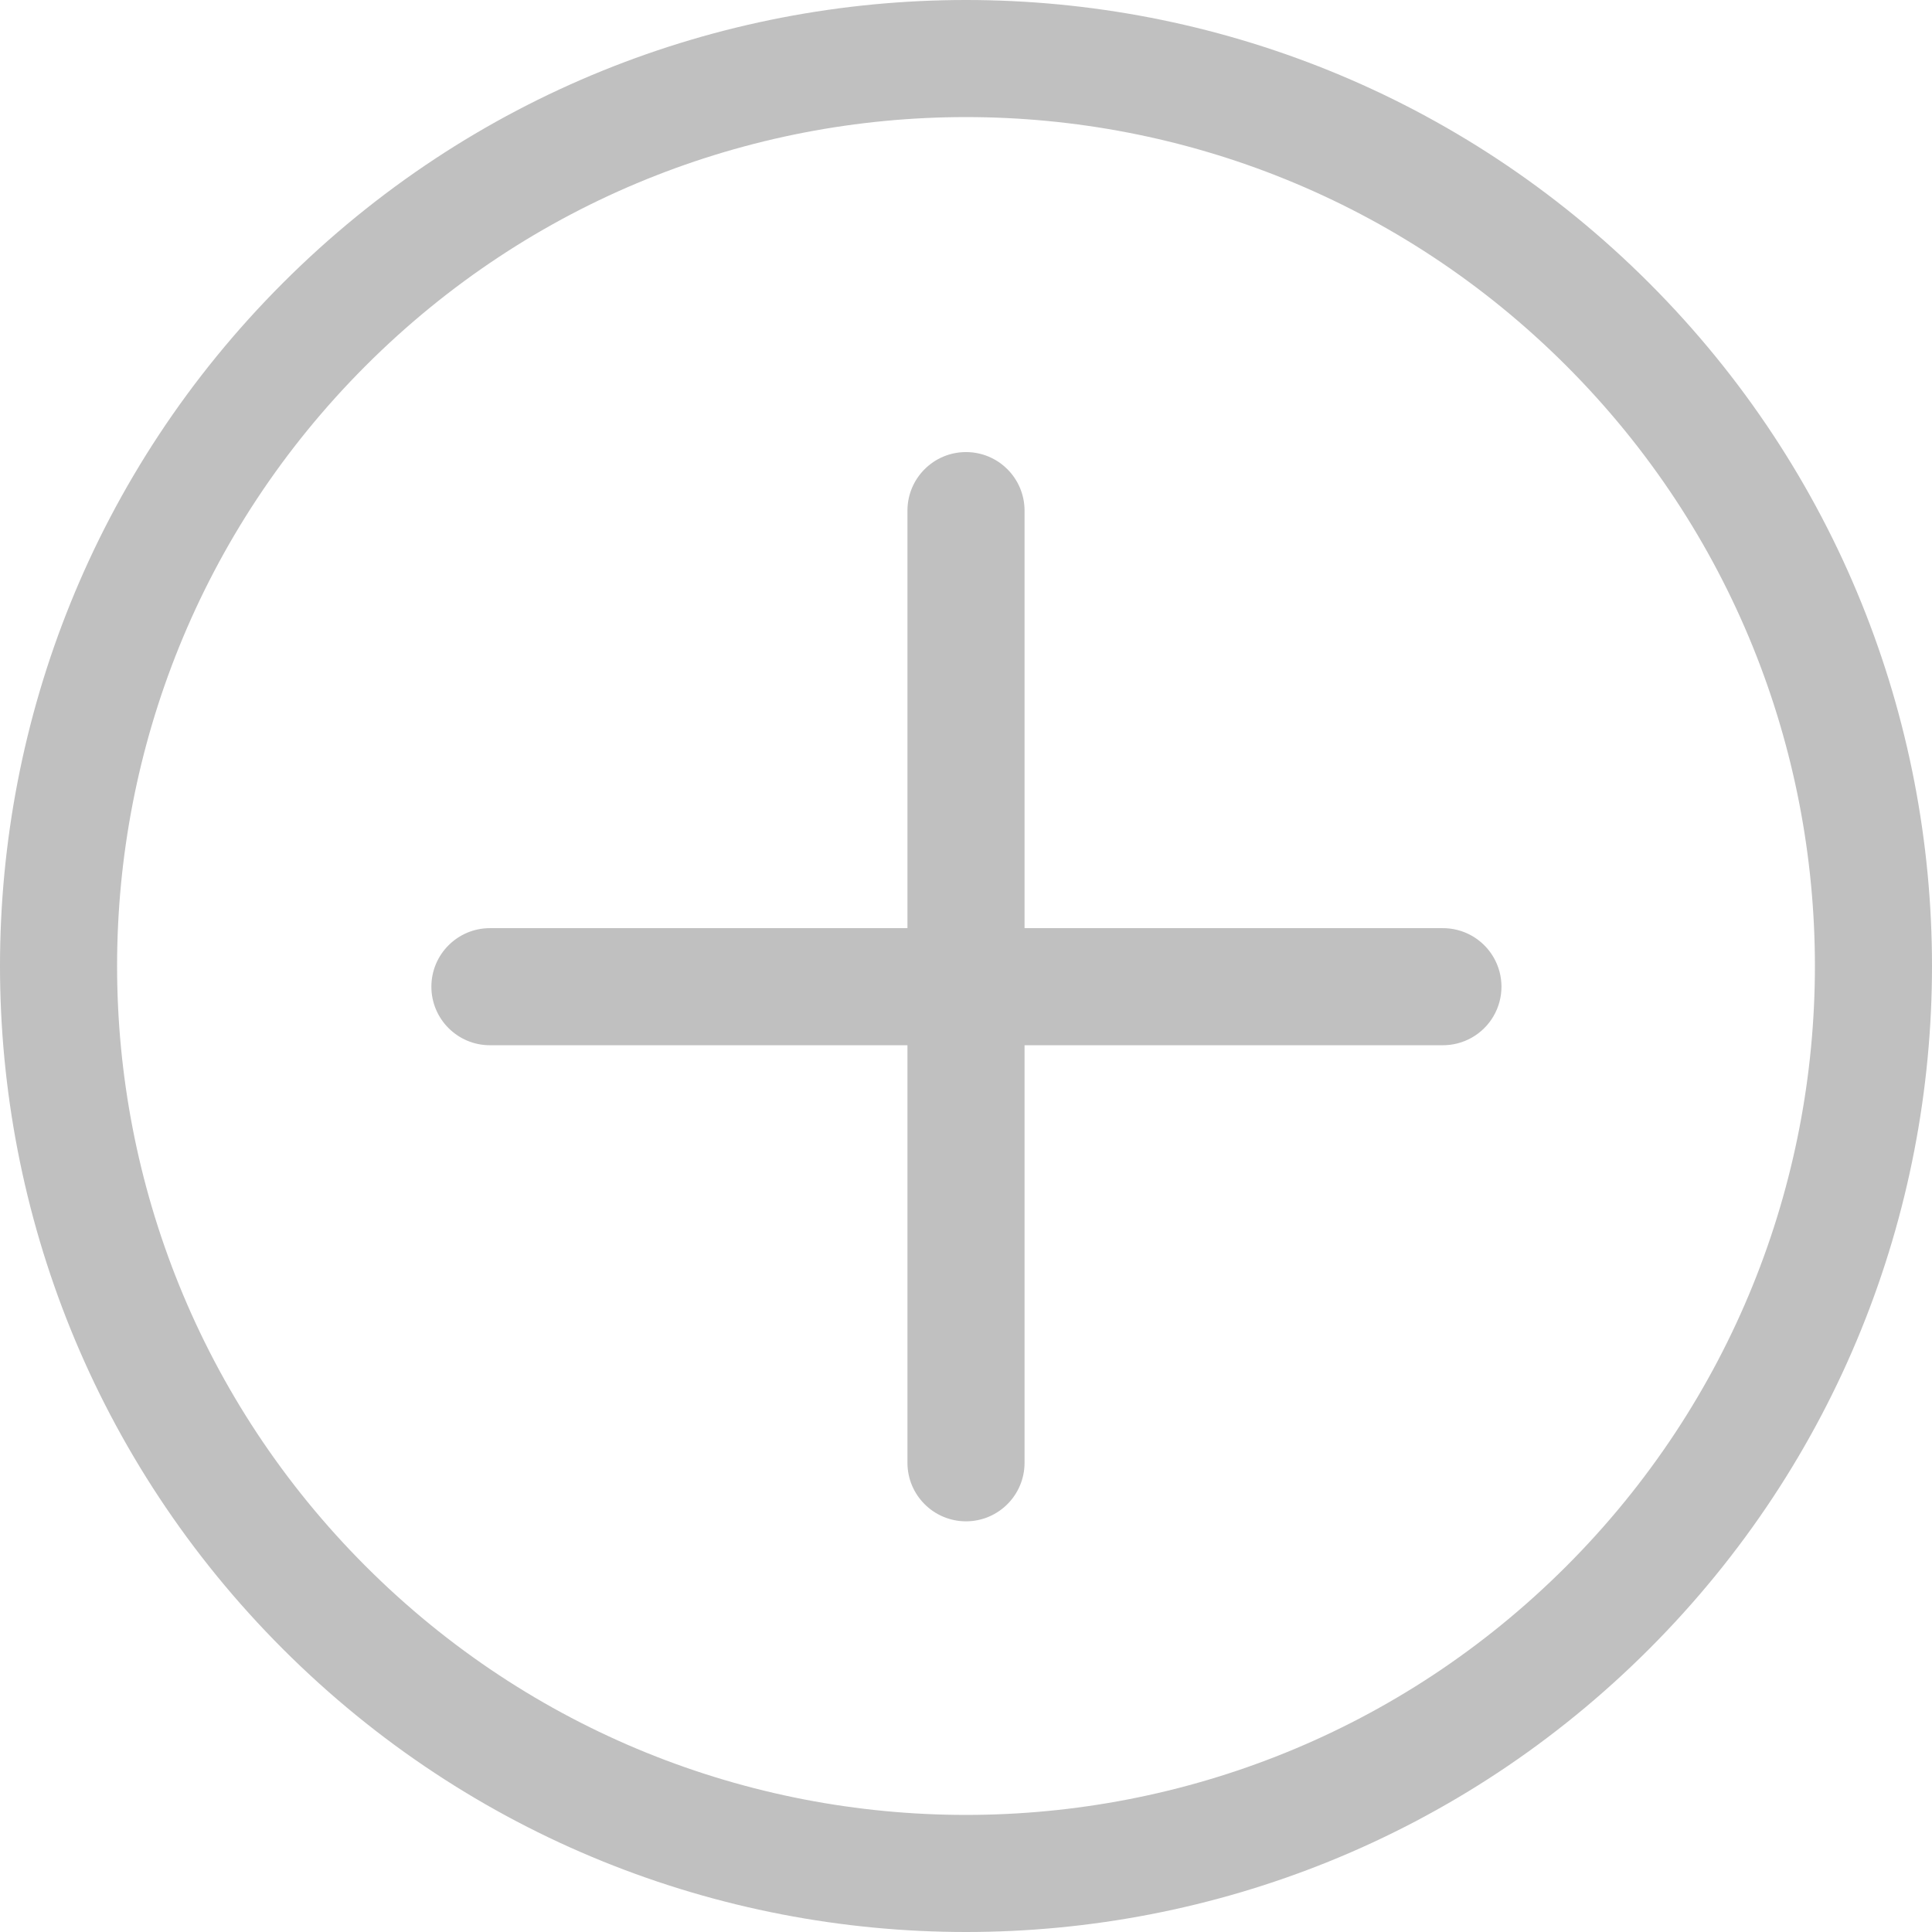
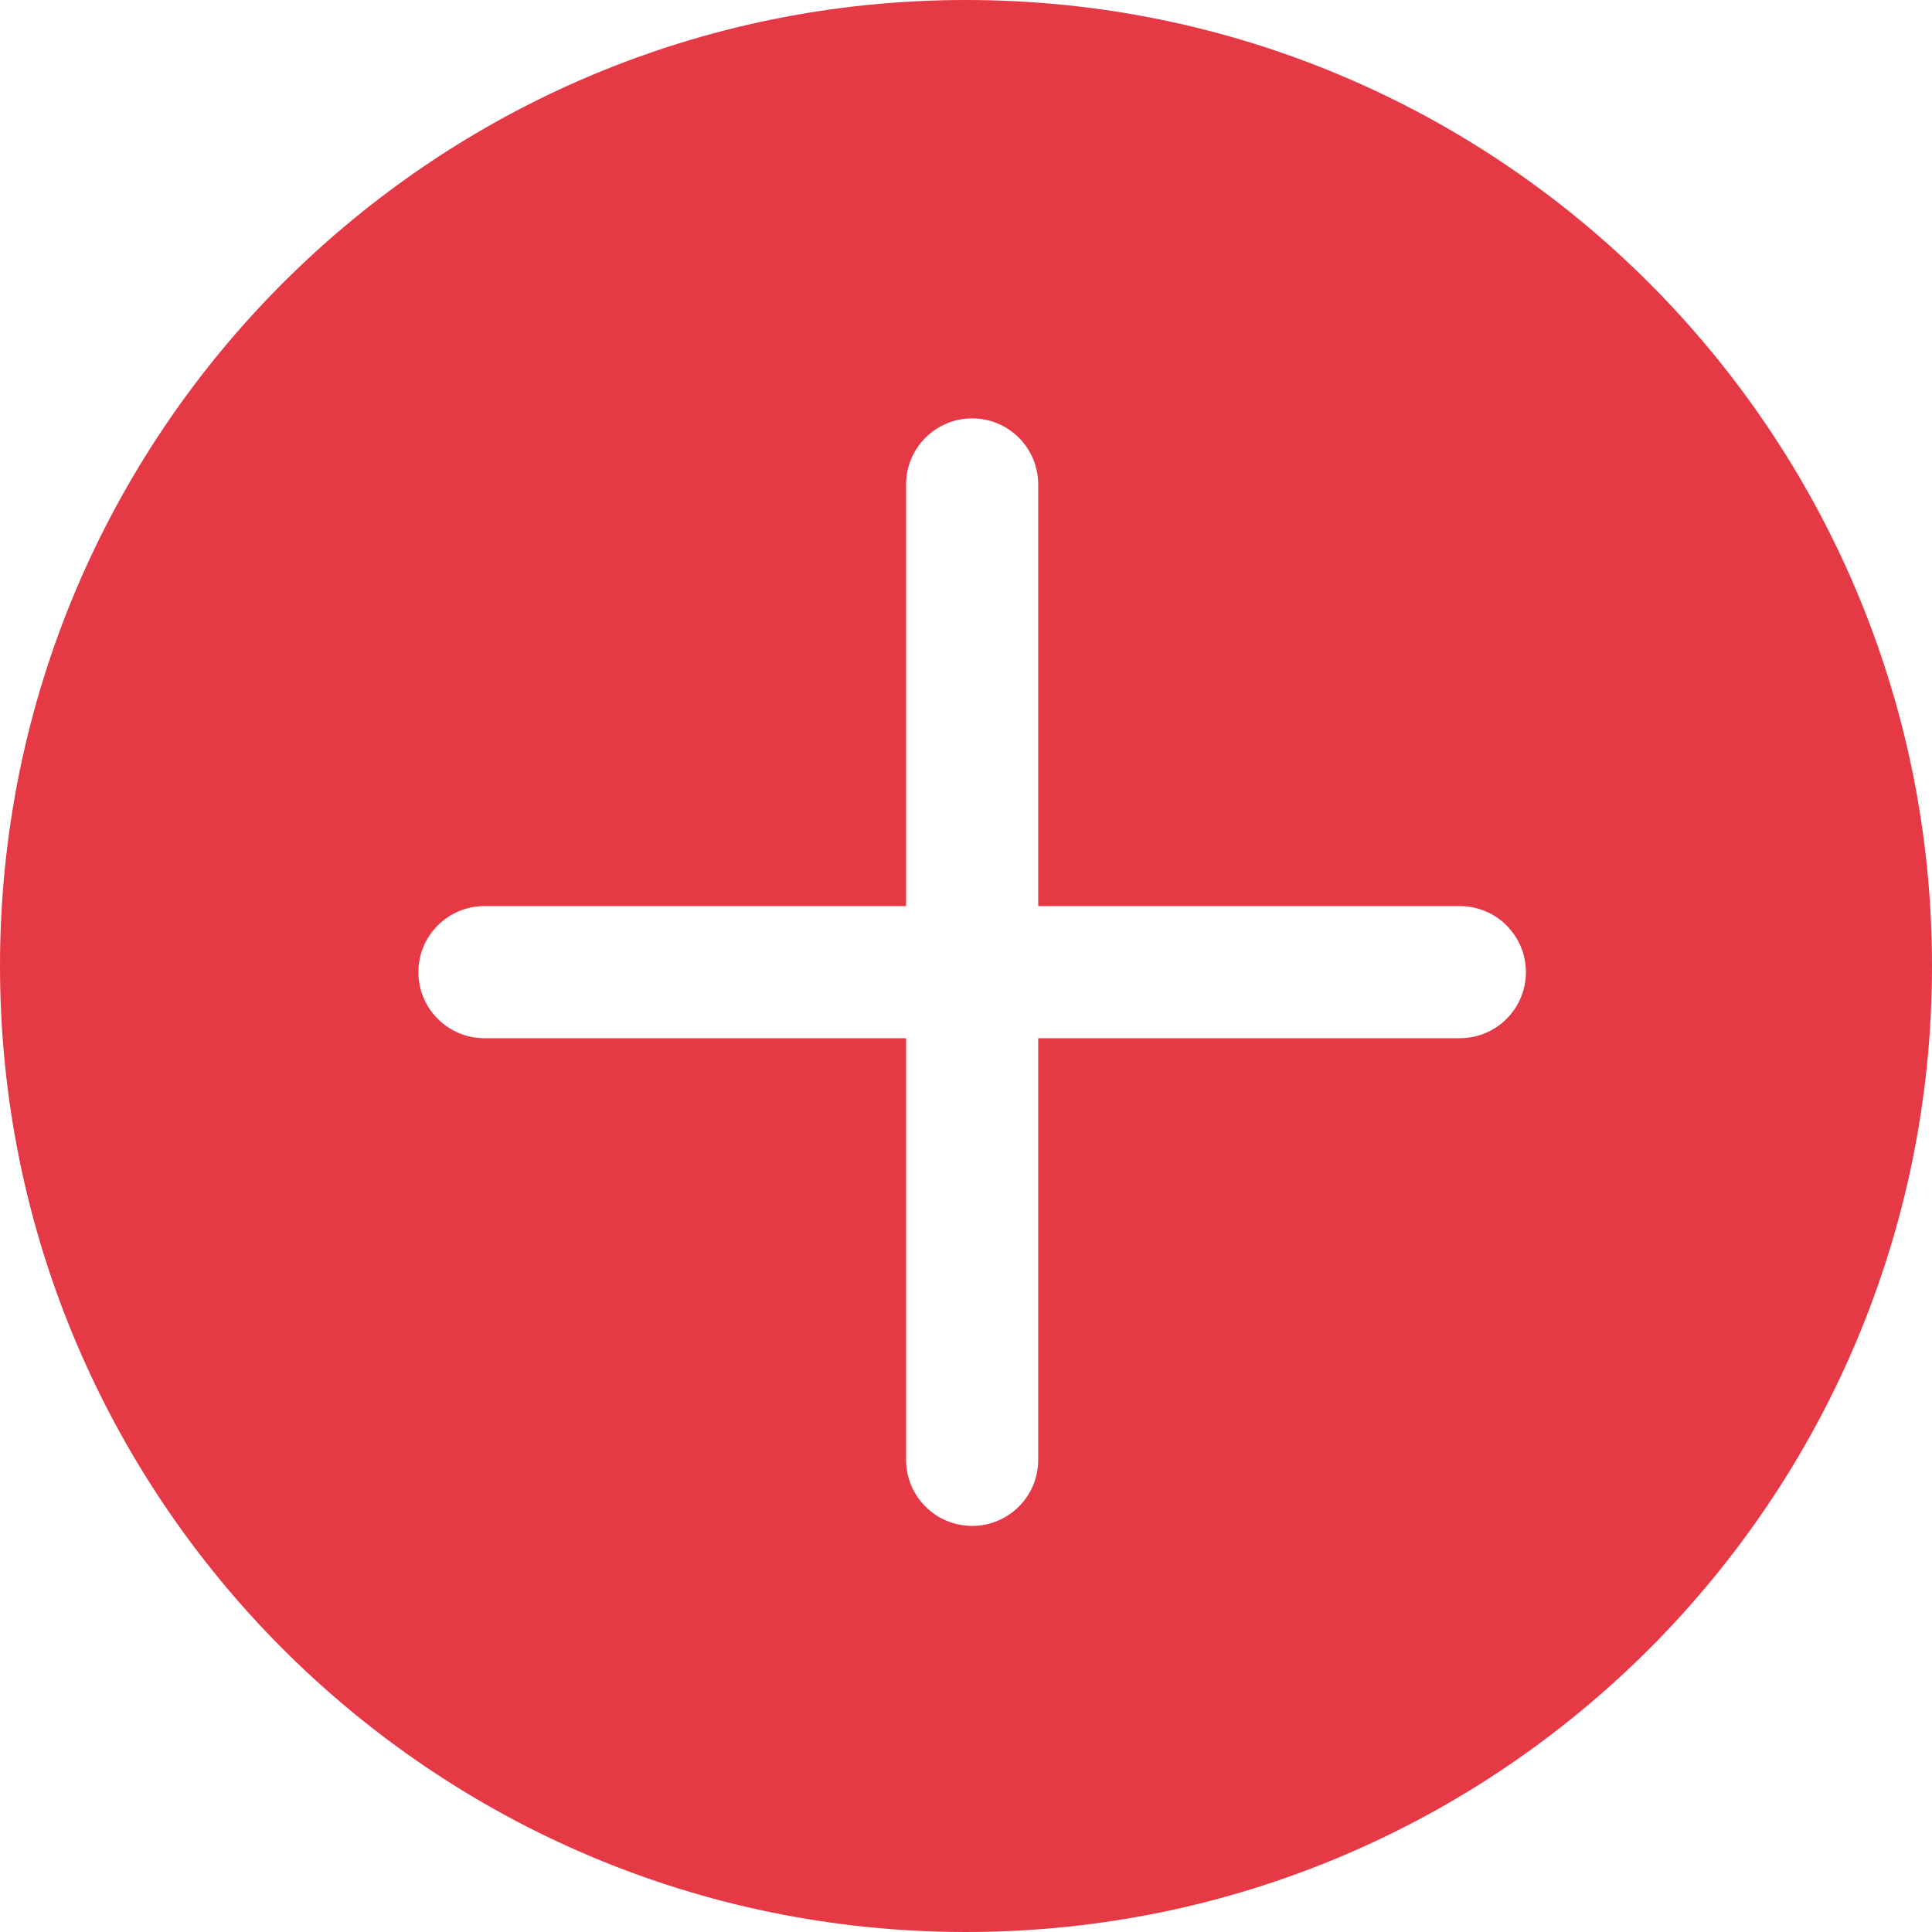
- <svg xmlns="http://www.w3.org/2000/svg" width="157" height="157" fill="none">
-   <path fill-rule="evenodd" clip-rule="evenodd" d="M29.72 127.28c26.94 26.94 70.619 26.94 97.56 0 26.94-26.941 26.94-70.62 0-97.56-26.941-26.94-70.62-26.94-97.56 0-26.94 26.94-26.94 70.619 0 97.56zm-6.728 6.728c30.656 30.656 80.36 30.656 111.016 0 30.656-30.656 30.656-80.36 0-111.016-30.656-30.656-80.36-30.656-111.016 0-30.656 30.656-30.656 80.36 0 111.016z" fill="silver" />
-   <path fill-rule="evenodd" clip-rule="evenodd" d="M78.5 36.737a4.758 4.758 0 014.758 4.758v77.374a4.758 4.758 0 11-9.516 0V41.495a4.758 4.758 0 014.758-4.758z" fill="silver" />
-   <path fill-rule="evenodd" clip-rule="evenodd" d="M35.055 80.182a4.758 4.758 0 014.758-4.758h77.374a4.758 4.758 0 110 9.515H39.813a4.758 4.758 0 01-4.758-4.757z" fill="silver" />
+ <svg xmlns="http://www.w3.org/2000/svg" width="157" height="157" viewBox="0 0 157 157" fill="none">
+   <path fill-rule="evenodd" clip-rule="evenodd" d="M78.5 157C121.854 157 157 121.854 157 78.5C157 35.146 121.854 0 78.5 0C35.146 0 0 35.146 0 78.5C0 121.854 35.146 157 78.5 157ZM84.368 39.368C84.368 36.404 81.965 34 79 34C76.035 34 73.632 36.404 73.632 39.368V73.632H39.368C36.404 73.632 34 76.035 34 79C34 81.965 36.404 84.368 39.368 84.368H73.632V118.632C73.632 121.596 76.035 124 79 124C81.965 124 84.368 121.596 84.368 118.632V84.368H118.632C121.596 84.368 124 81.965 124 79C124 76.035 121.596 73.632 118.632 73.632H84.368V39.368Z" fill="#E63946" />
</svg>
